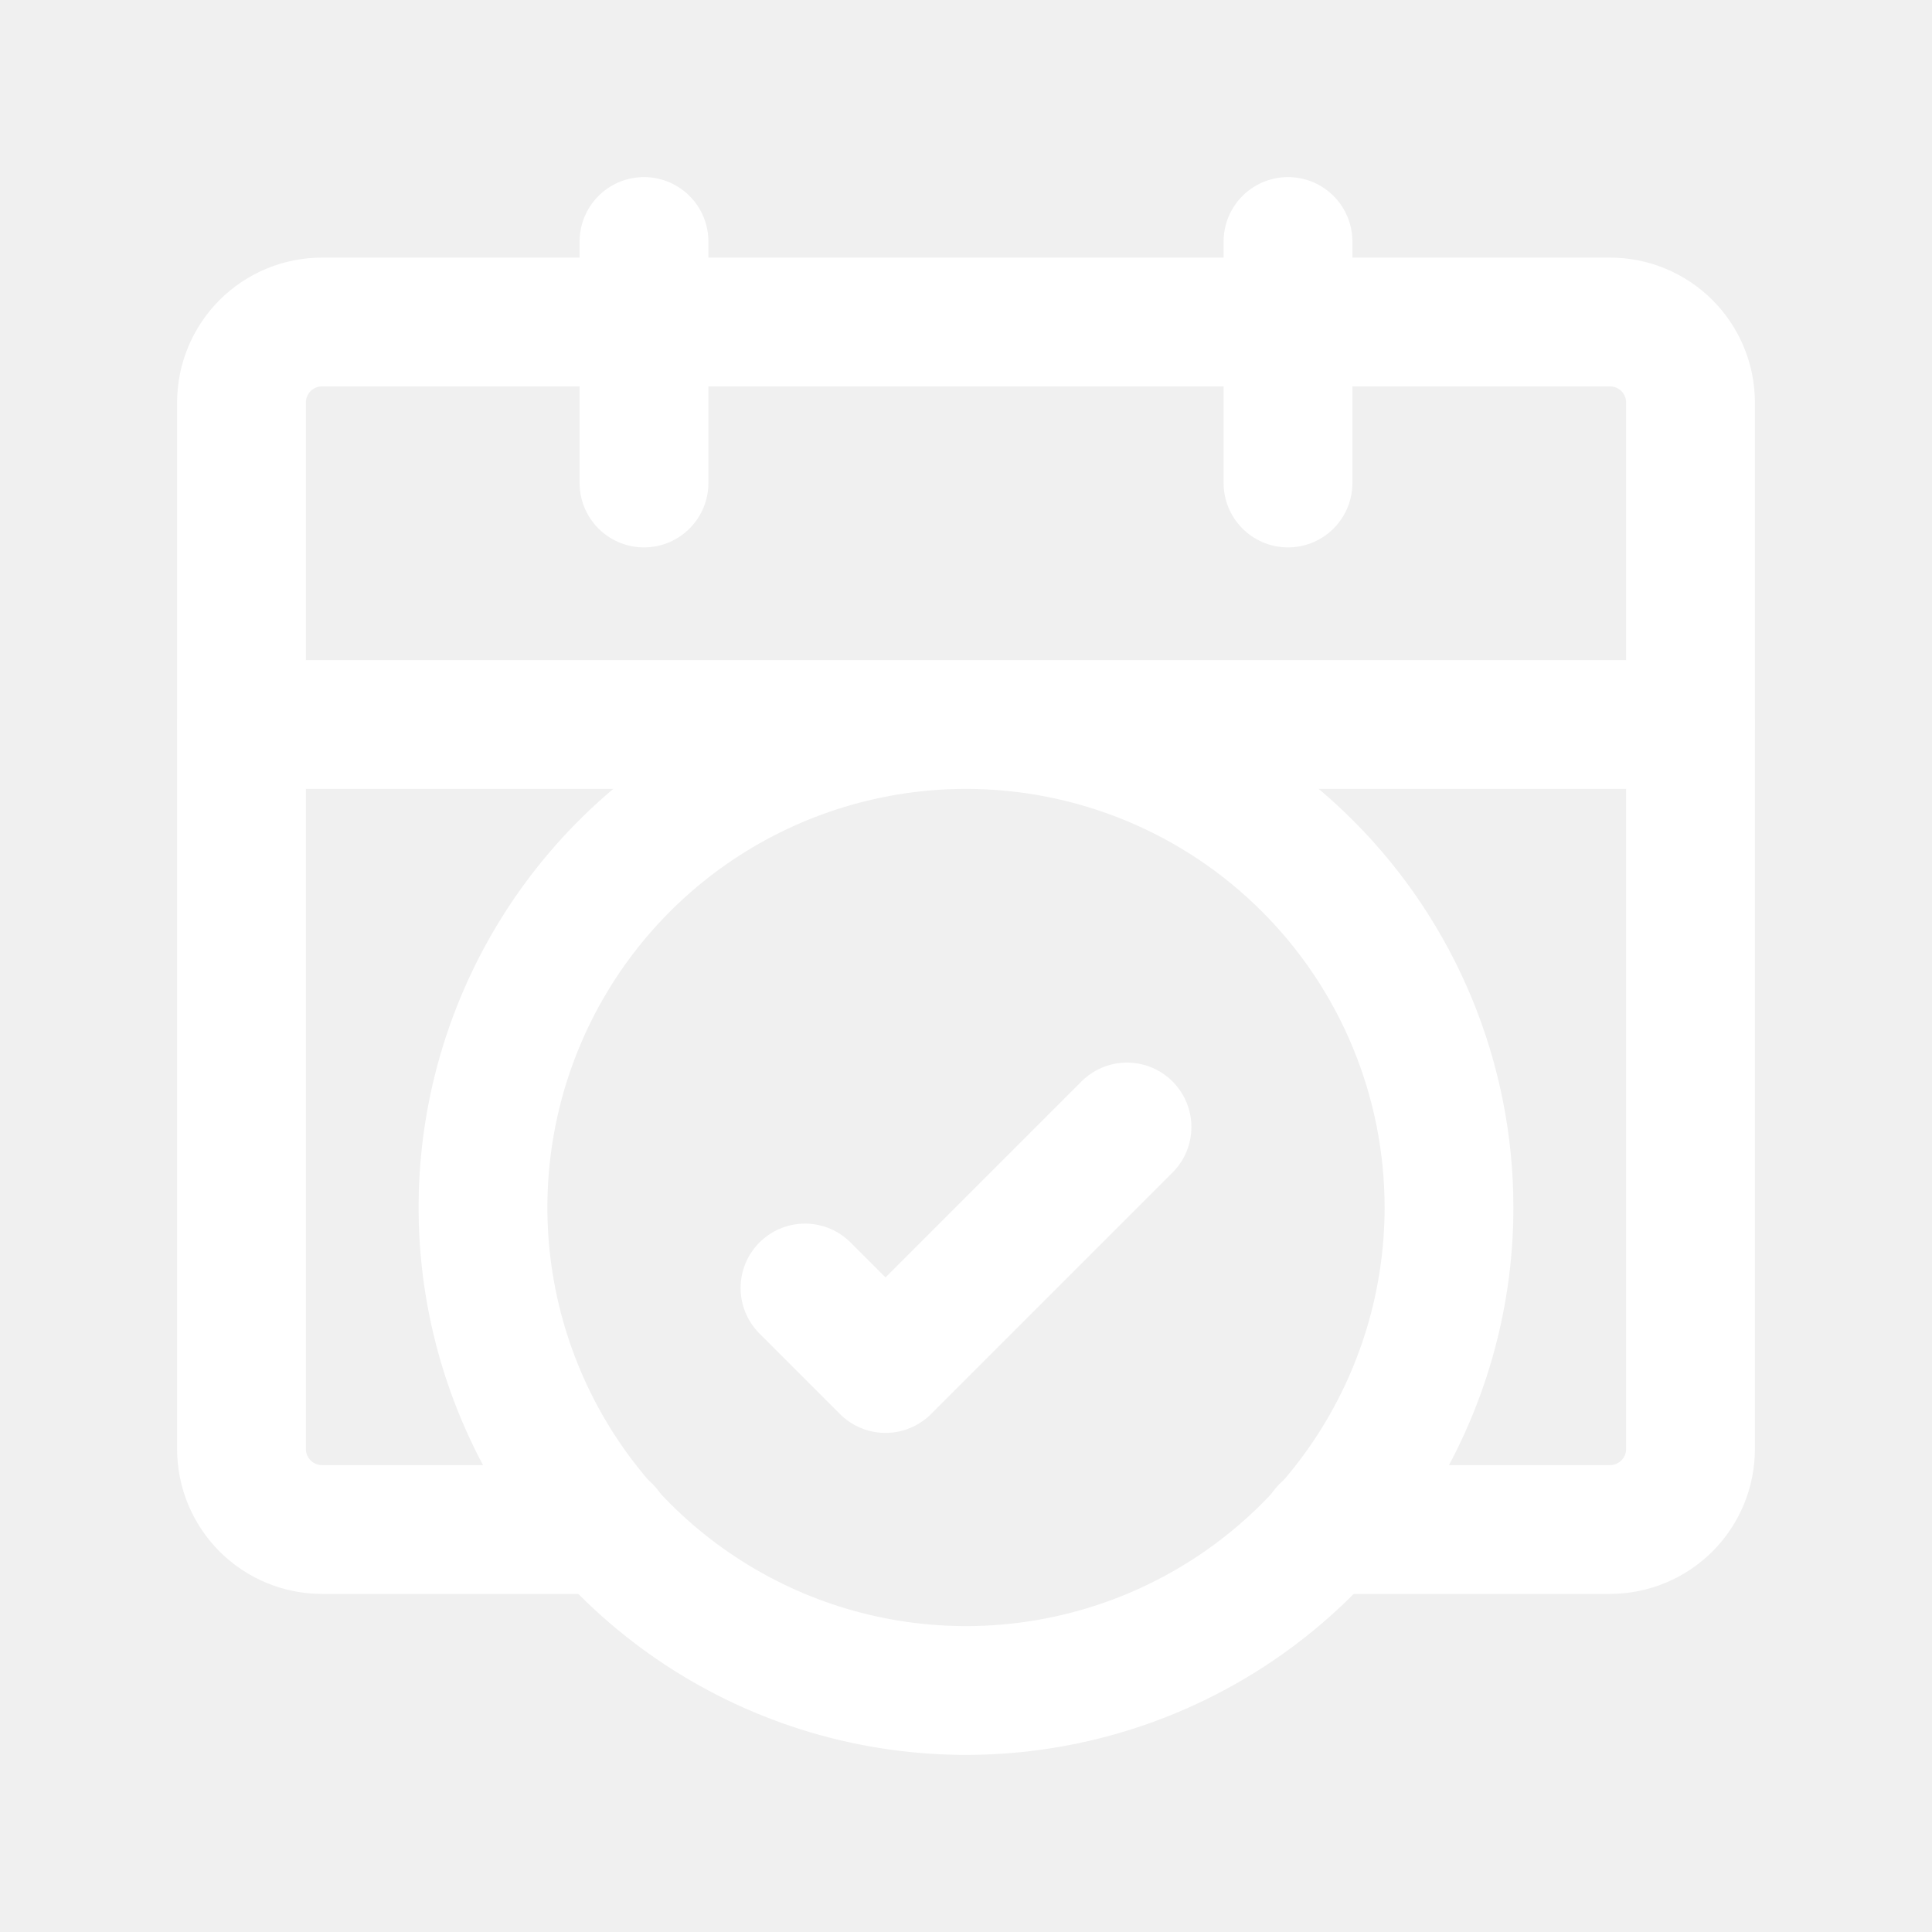
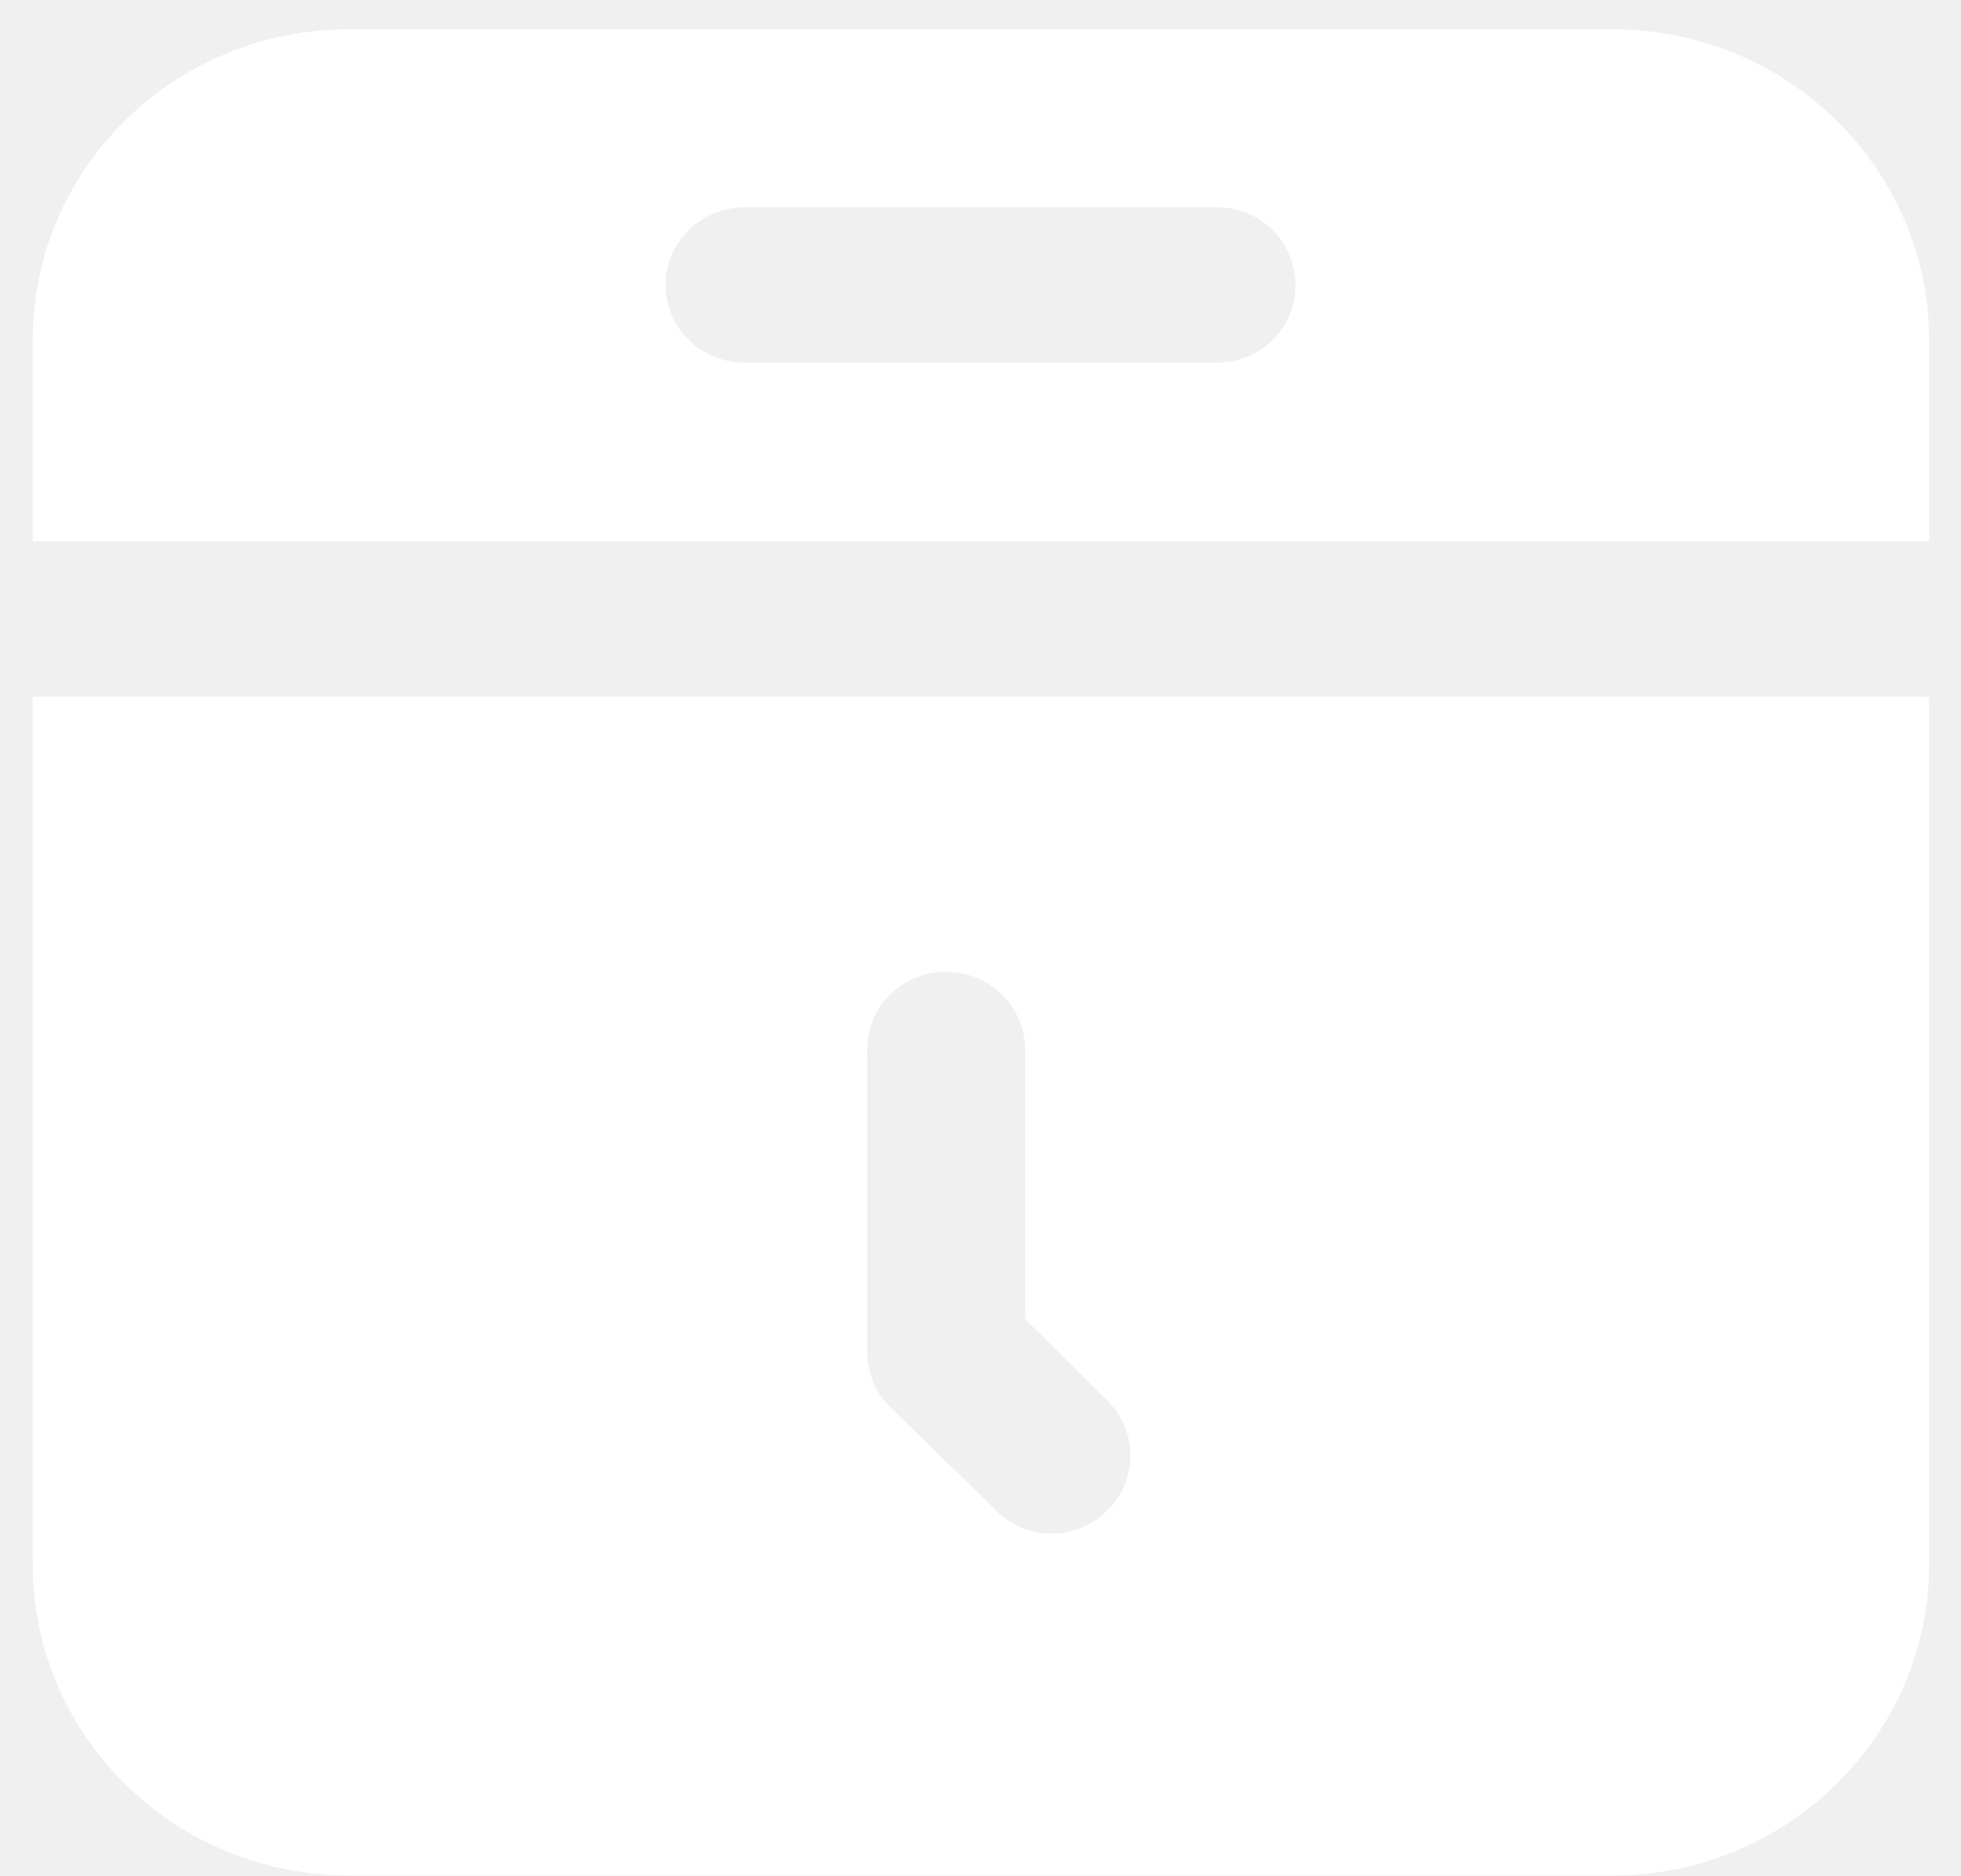
- <svg xmlns="http://www.w3.org/2000/svg" width="30" height="30" viewBox="0 0 30 30" fill="none">
-   <path d="M9.425 23.75H5C4.668 23.75 4.351 23.618 4.116 23.384C3.882 23.149 3.75 22.831 3.75 22.5V6.25C3.75 5.918 3.882 5.601 4.116 5.366C4.351 5.132 4.668 5 5 5H25C25.331 5 25.649 5.132 25.884 5.366C26.118 5.601 26.25 5.918 26.25 6.25V22.5C26.25 22.831 26.118 23.149 25.884 23.384C25.649 23.618 25.331 23.75 25 23.75H20.575" stroke="white" stroke-width="2" stroke-linecap="round" stroke-linejoin="round" />
-   <path d="M3.75 11.25H26.25M20 3.75V7.5V3.75ZM10 3.75V7.5V3.75ZM15 11.25C13.517 11.25 12.067 11.69 10.833 12.514C9.6 13.338 8.639 14.509 8.071 15.88C7.503 17.25 7.355 18.758 7.644 20.213C7.934 21.668 8.648 23.004 9.697 24.053C10.746 25.102 12.082 25.817 13.537 26.106C14.992 26.395 16.5 26.247 17.87 25.679C19.241 25.111 20.412 24.15 21.236 22.917C22.06 21.683 22.5 20.233 22.5 18.75C22.5 16.761 21.71 14.853 20.303 13.447C18.897 12.04 16.989 11.25 15 11.25Z" stroke="white" stroke-width="2" stroke-linecap="round" stroke-linejoin="round" />
-   <path d="M12.5 20L13.75 21.25L17.5 17.5" stroke="white" stroke-width="2" stroke-linecap="round" stroke-linejoin="round" />
+ <svg xmlns="http://www.w3.org/2000/svg" width="46" height="44" viewBox="0 0 46 44" fill="none">
+   <path d="M37.838 0.688H8.181C4.085 0.688 0.767 3.951 0.767 7.979V12.701H45.252V7.979C45.252 3.951 41.916 0.688 37.838 0.688ZM28.533 8.508H17.468C16.448 8.508 15.614 7.706 15.614 6.685C15.614 5.682 16.448 4.862 17.468 4.862H28.533C29.571 4.862 30.387 5.682 30.387 6.685C30.387 7.706 29.571 8.508 28.533 8.508Z" fill="white" />
+   <path d="M0.767 16.346V36.708C0.767 40.719 4.085 44 8.181 44H37.838C41.916 44 45.252 40.719 45.252 36.708V16.346H0.767ZM25.976 35.432C25.279 36.152 24.073 36.169 23.362 35.432L20.878 33.008C20.526 32.661 20.341 32.188 20.341 31.713V24.622C20.341 23.62 21.156 22.799 22.194 22.799C23.213 22.799 24.048 23.62 24.048 24.622V30.948L25.976 32.862C26.698 33.573 26.698 34.721 25.976 35.432Z" fill="white" />
</svg>
